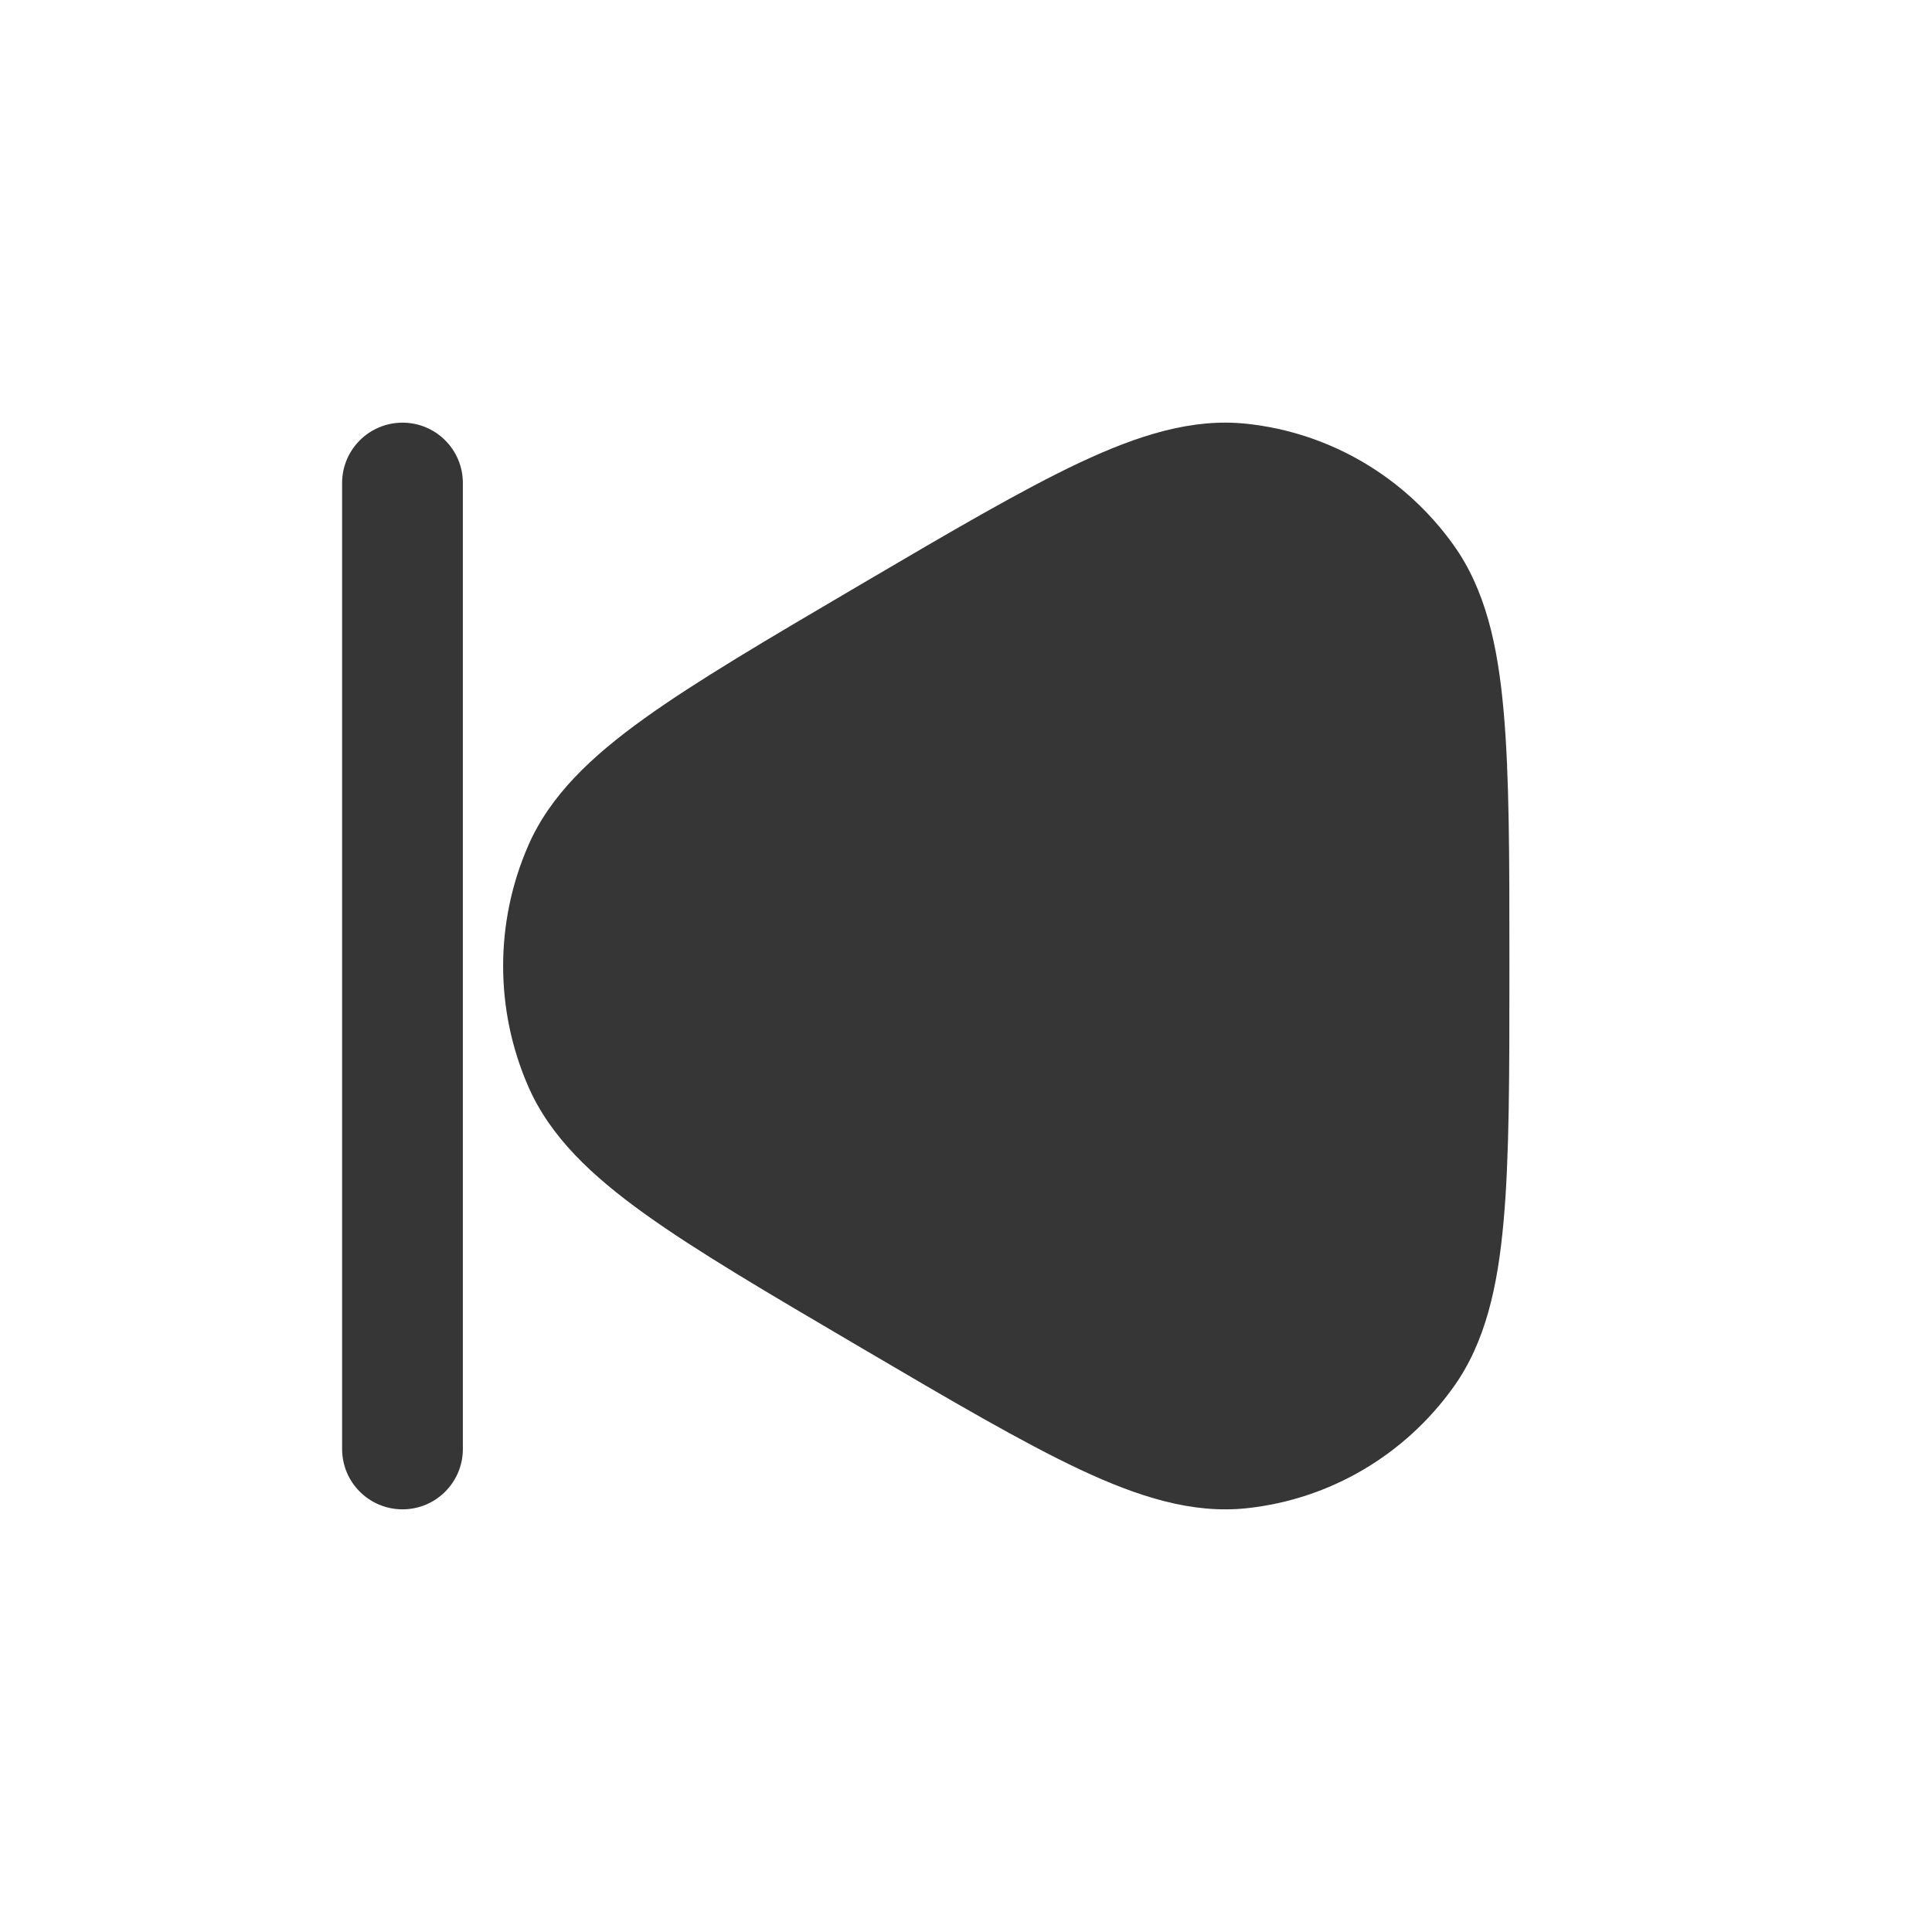
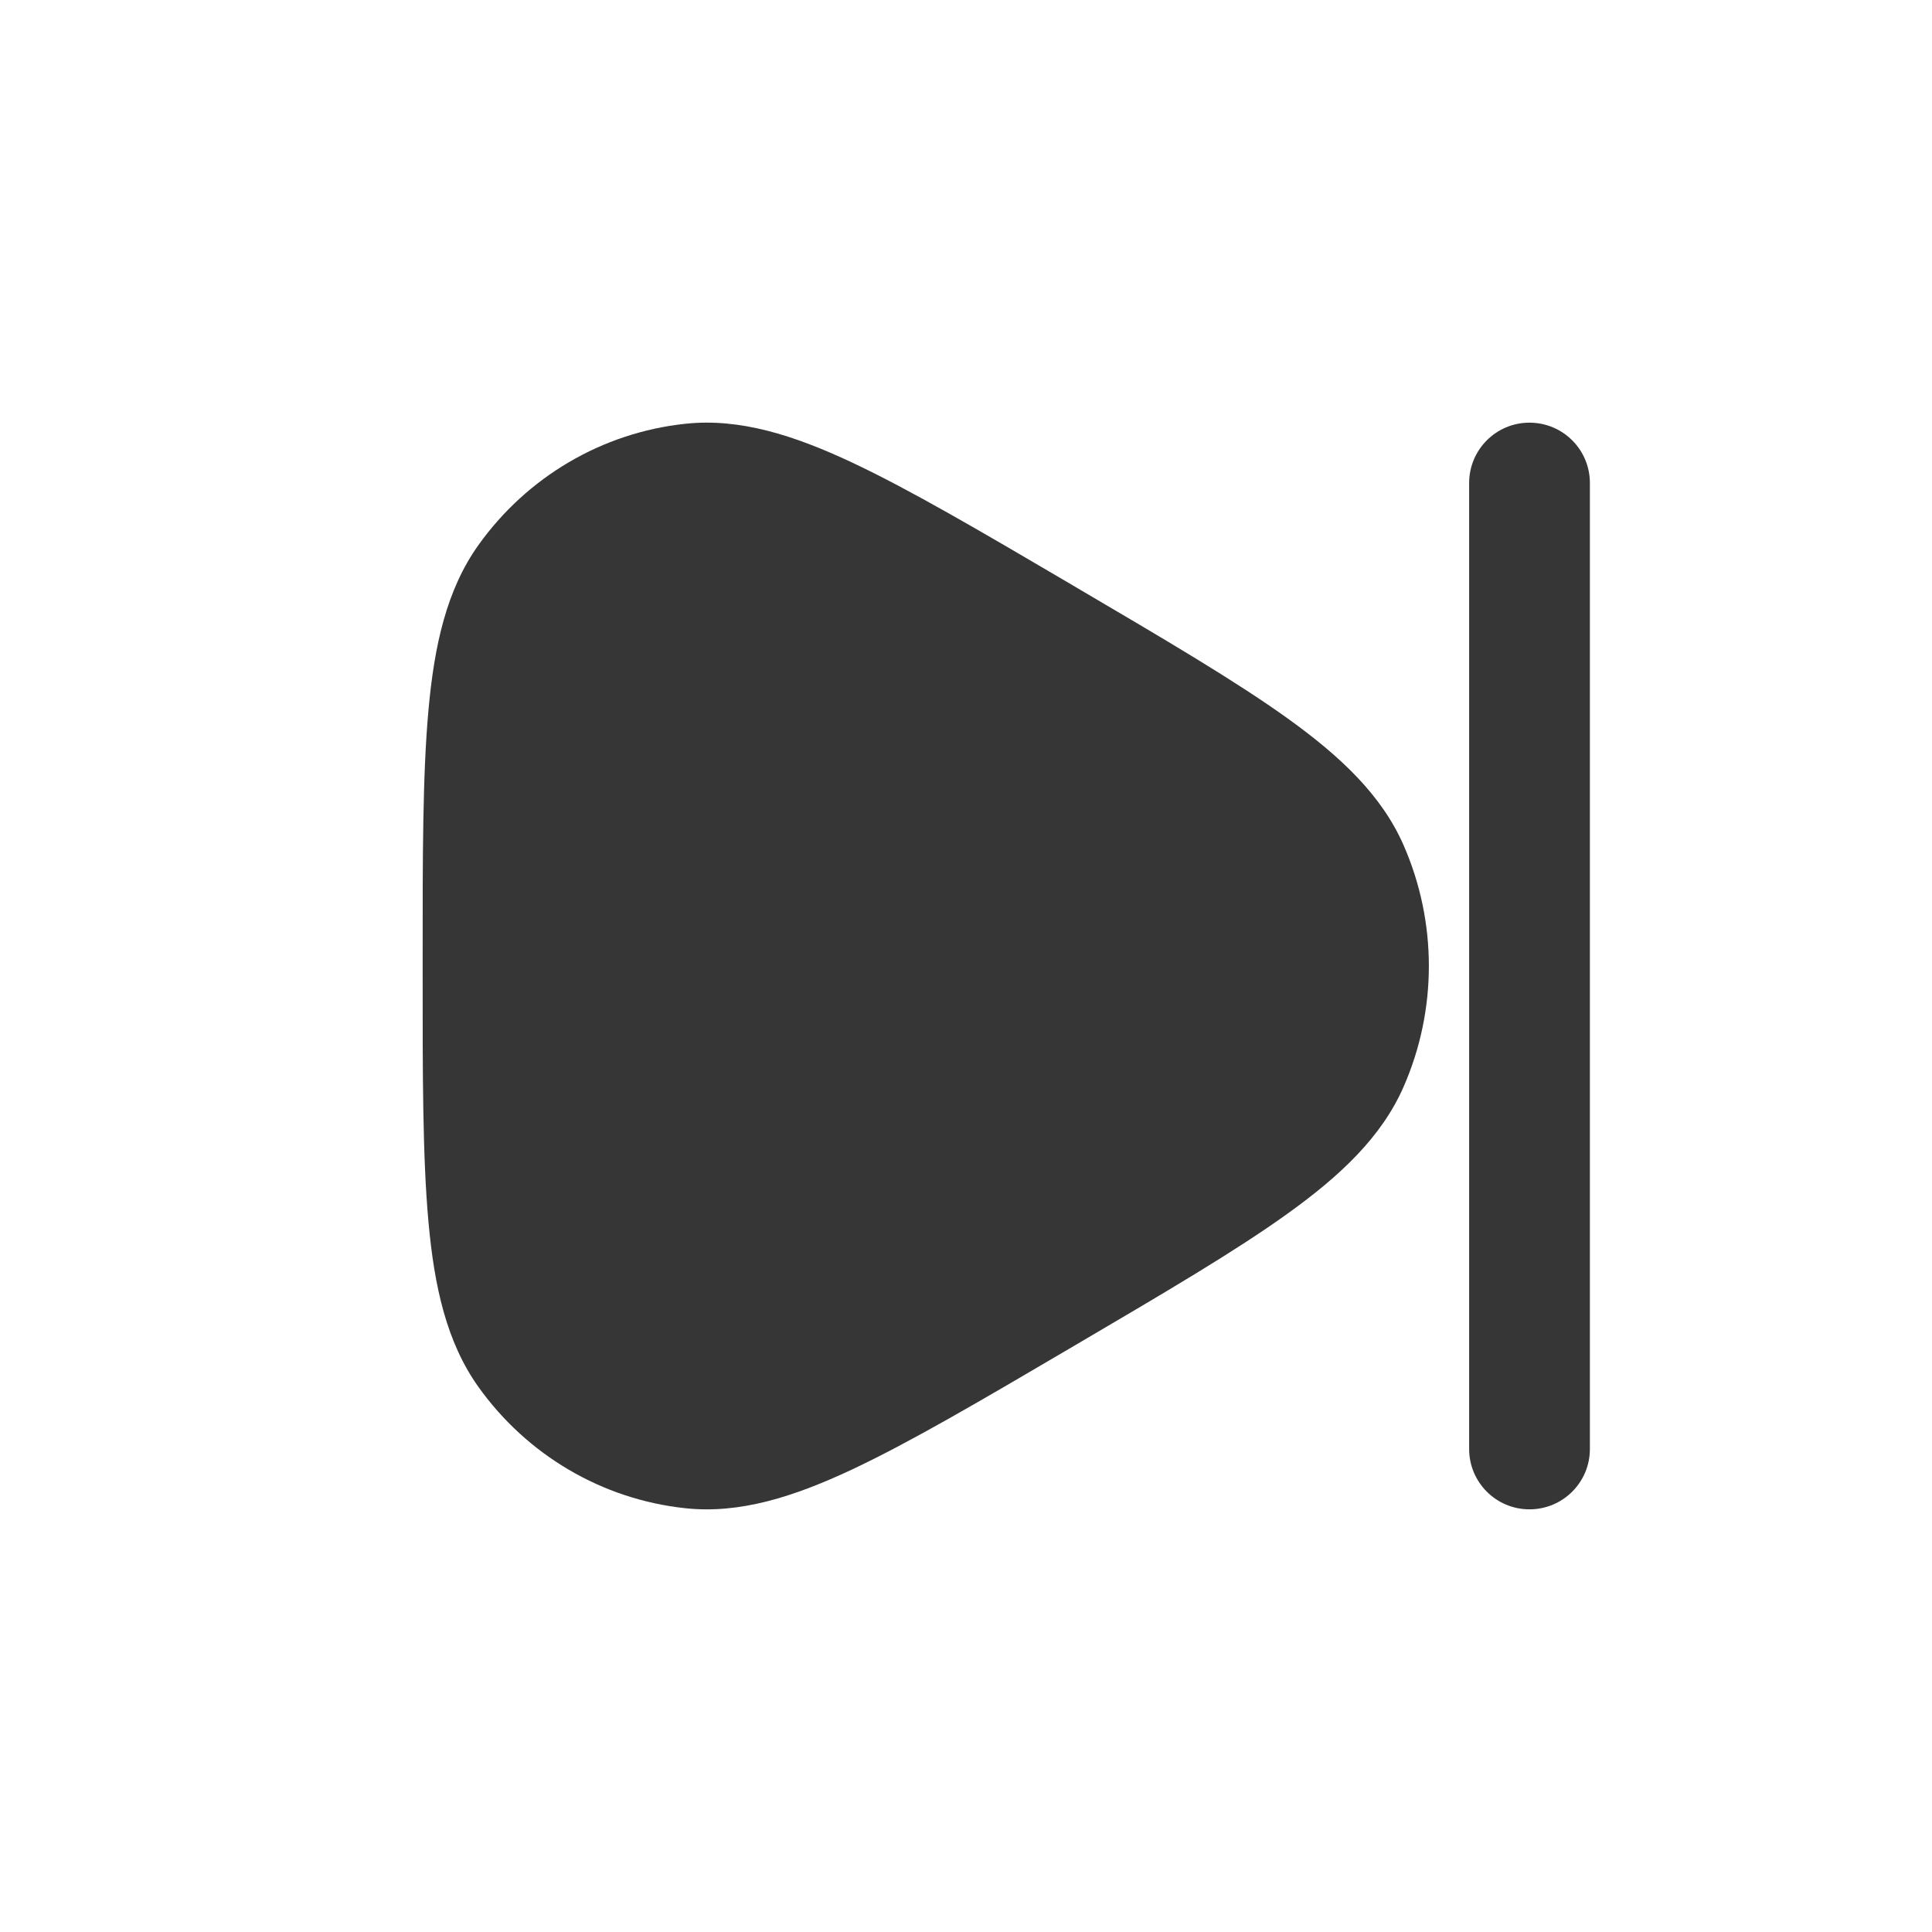
<svg xmlns="http://www.w3.org/2000/svg" width="26" height="26" viewBox="0 0 26 26" fill="none">
-   <path d="M6.229 6.5C6.229 6.051 5.865 5.688 5.417 5.688C4.968 5.688 4.604 6.051 4.604 6.5V19.5C4.604 19.949 4.968 20.312 5.417 20.312C5.865 20.312 6.229 19.949 6.229 19.5L6.229 6.5Z" fill="#363636" />
-   <path d="M16.778 5.703C16.045 5.624 15.316 5.857 14.534 6.224C13.756 6.59 12.803 7.149 11.6 7.856L11.525 7.9C10.322 8.607 9.369 9.167 8.669 9.67C7.965 10.176 7.406 10.699 7.11 11.377C6.658 12.41 6.658 13.59 7.11 14.623C7.406 15.301 7.965 15.824 8.669 16.33C9.369 16.834 10.322 17.393 11.525 18.1L11.6 18.144C12.803 18.851 13.756 19.41 14.534 19.776C15.316 20.143 16.045 20.376 16.778 20.297C17.896 20.178 18.907 19.582 19.562 18.664C19.991 18.064 20.156 17.313 20.234 16.442C20.313 15.575 20.313 14.457 20.313 13.042V12.958C20.313 11.543 20.313 10.425 20.234 9.558C20.156 8.687 19.991 7.936 19.562 7.336C18.907 6.418 17.896 5.822 16.778 5.703Z" fill="#363636" />
+   <path d="M21.396 6.5C21.396 6.051 21.032 5.688 20.583 5.688C20.135 5.688 19.771 6.051 19.771 6.5V19.5C19.771 19.949 20.135 20.312 20.583 20.312C21.032 20.312 21.396 19.949 21.396 19.5V6.5Z" fill="#363636" />
+   <path d="M14.401 7.856C13.197 7.149 12.245 6.59 11.466 6.224C10.684 5.857 9.955 5.624 9.222 5.703C8.104 5.822 7.093 6.418 6.438 7.336C6.01 7.936 5.844 8.687 5.766 9.558C5.687 10.425 5.687 11.543 5.688 12.958V13.042C5.687 14.457 5.687 15.575 5.766 16.442C5.844 17.313 6.01 18.064 6.438 18.664C7.093 19.582 8.104 20.178 9.222 20.297C9.955 20.376 10.684 20.143 11.466 19.776C12.245 19.41 13.197 18.851 14.4 18.144L14.475 18.1C15.678 17.393 16.631 16.834 17.331 16.33C18.035 15.824 18.594 15.301 18.89 14.623C19.342 13.59 19.342 12.41 18.89 11.377C18.594 10.699 18.035 10.176 17.331 9.67C16.631 9.167 15.678 8.607 14.475 7.9L14.401 7.856Z" fill="#363636" />
</svg>
